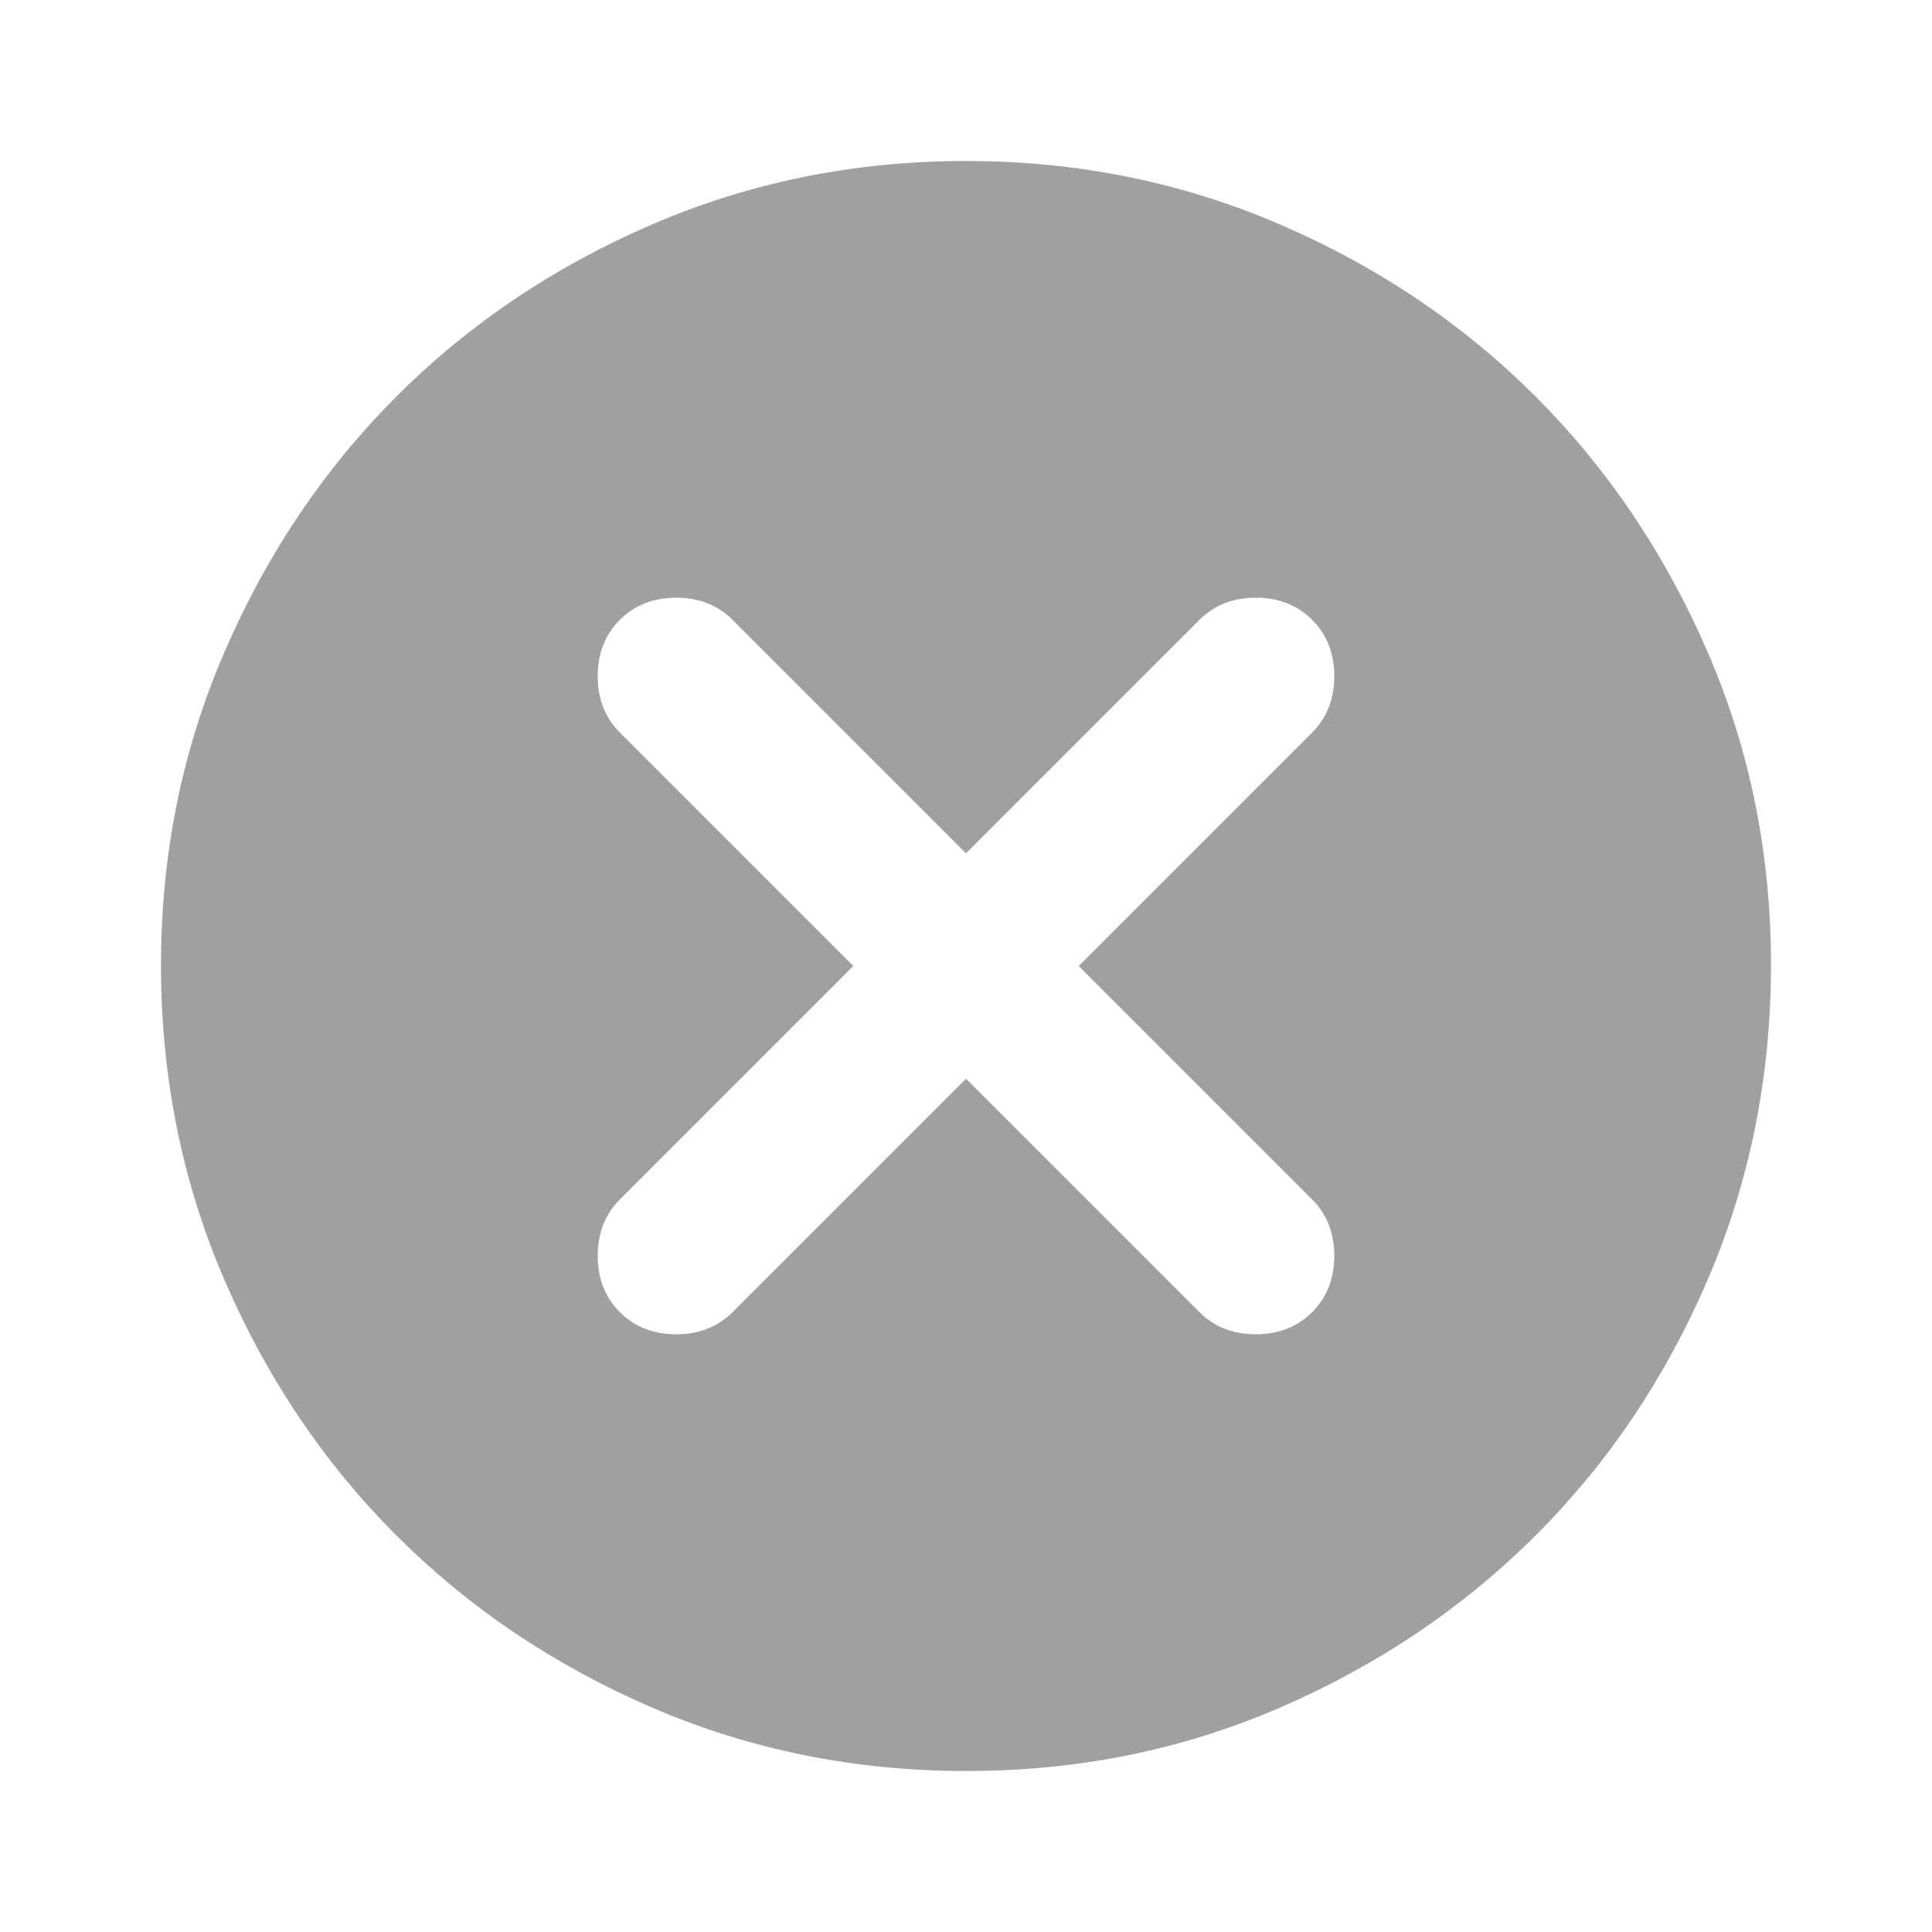
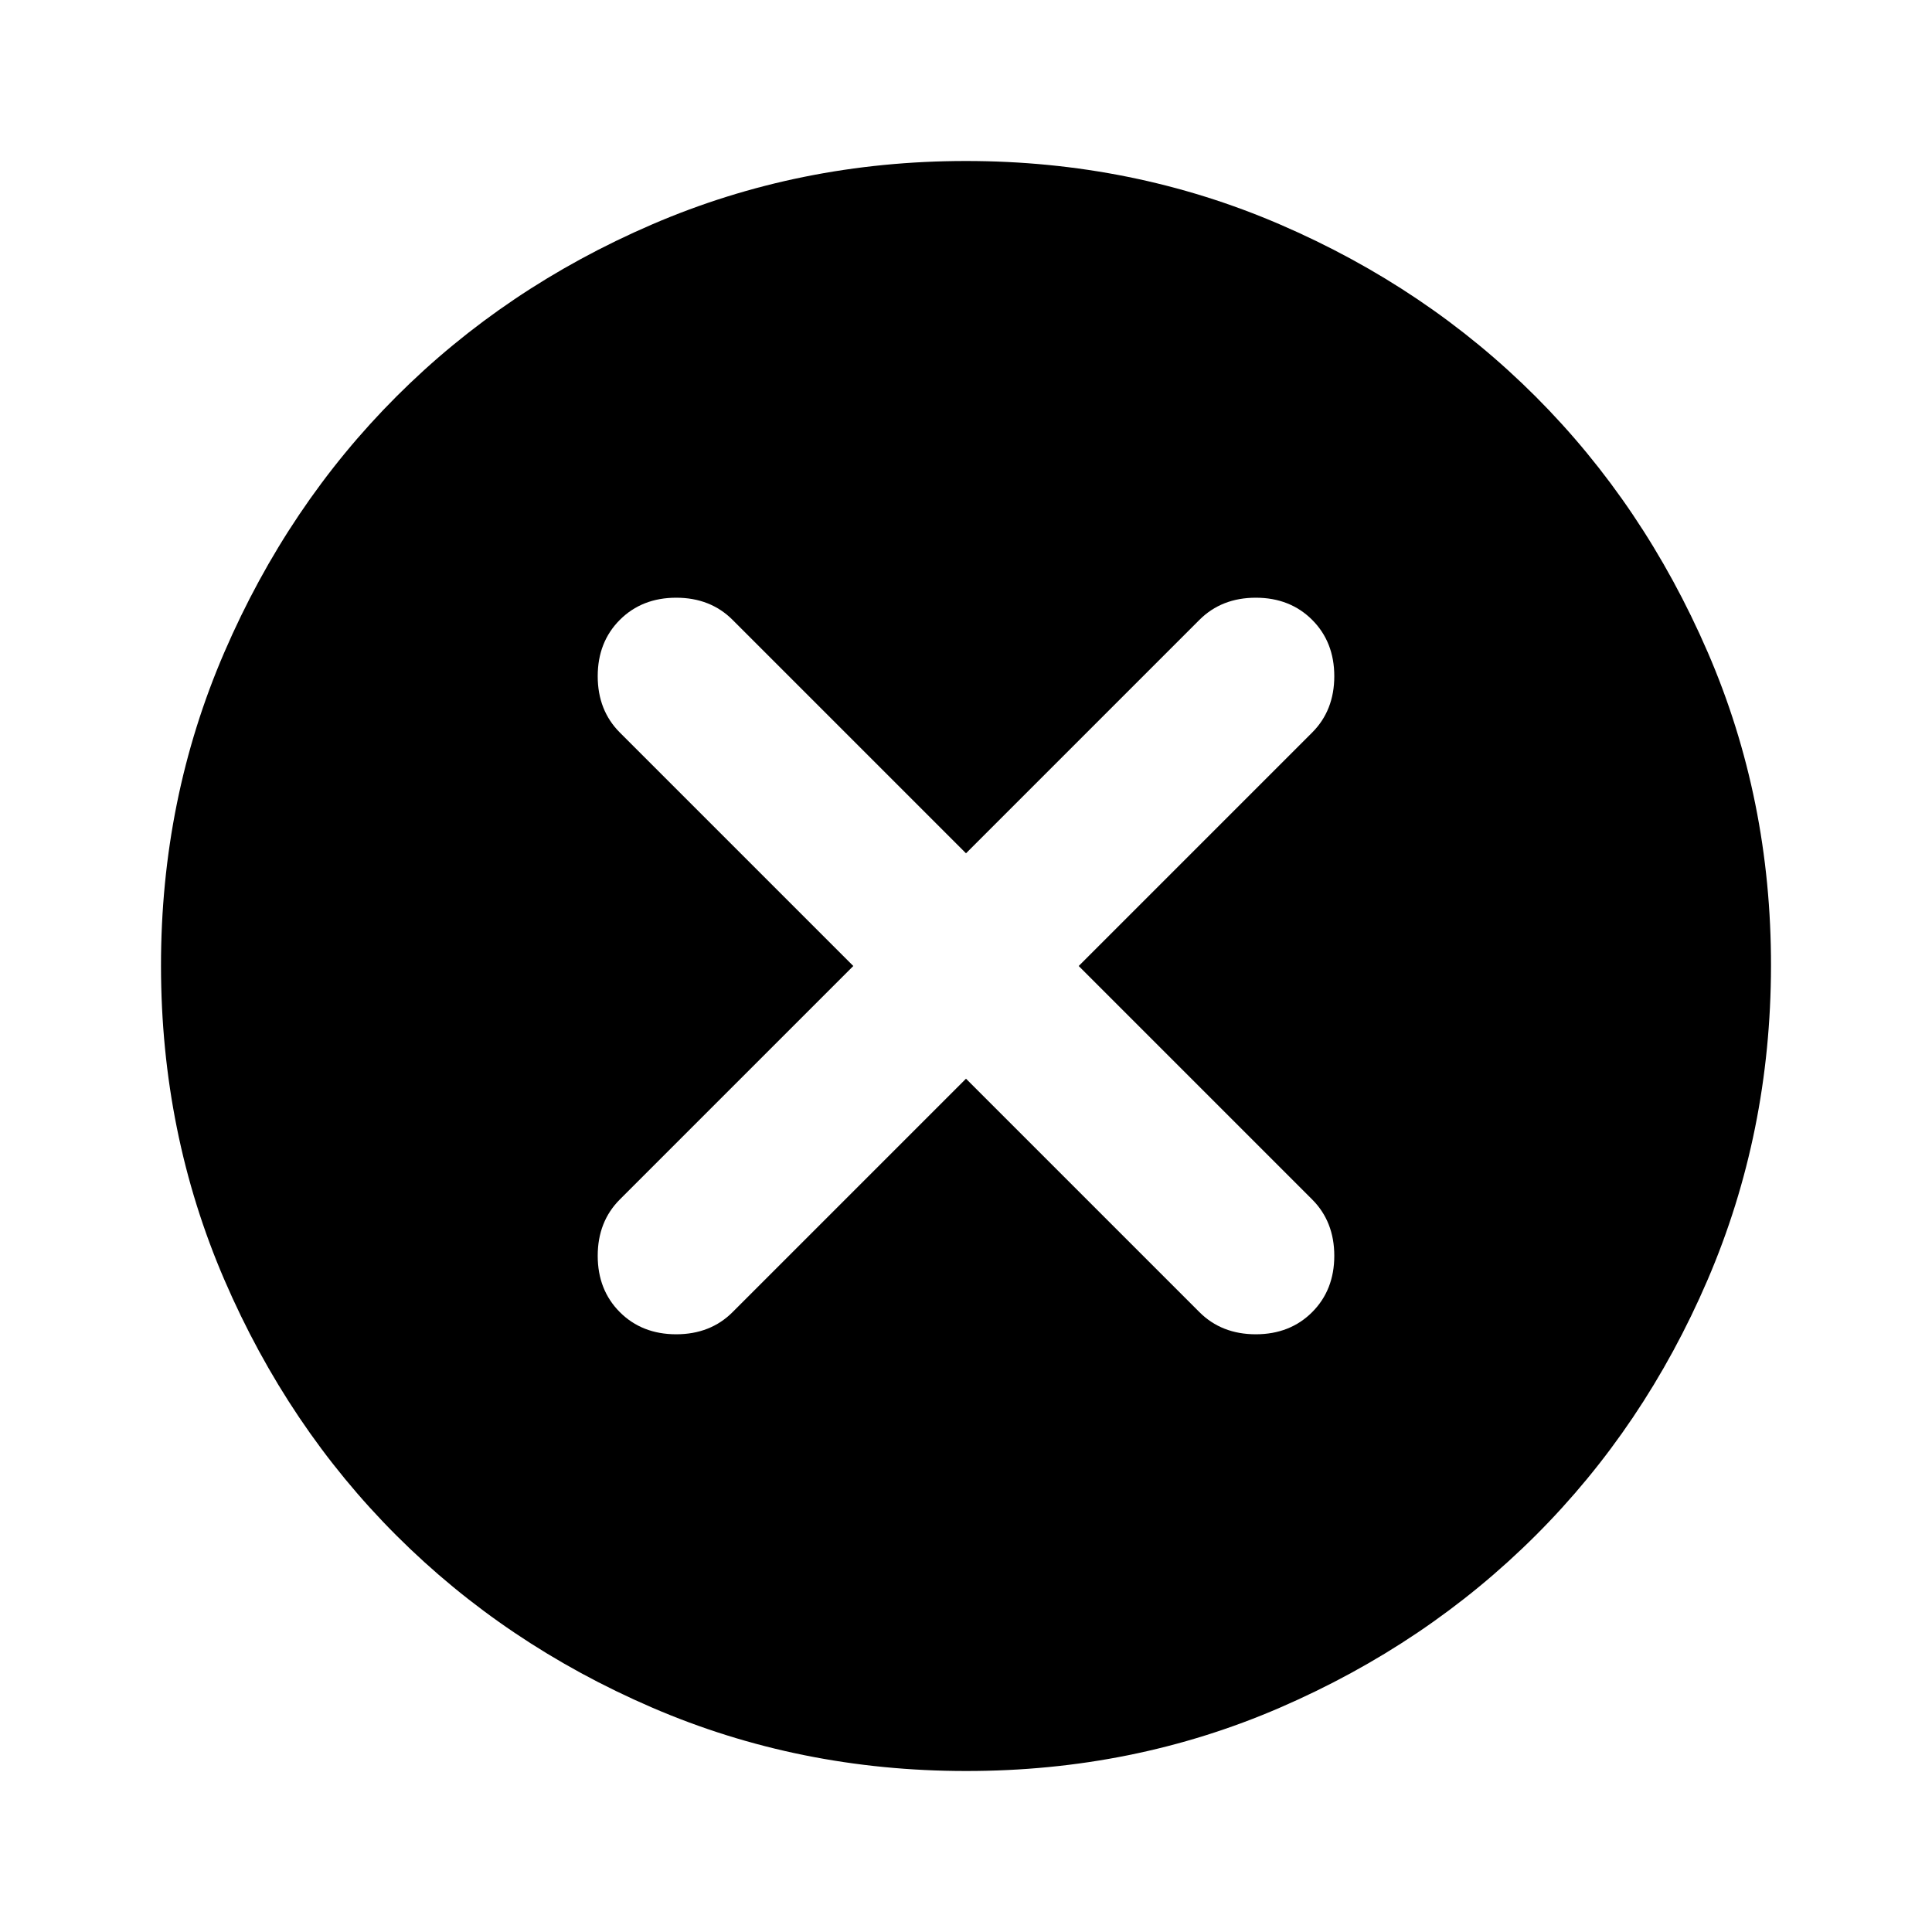
<svg xmlns="http://www.w3.org/2000/svg" width="24" height="24" viewBox="0 0 24 24" fill="none">
-   <path d="M12 13.4L14.9 16.3C15.083 16.483 15.317 16.575 15.6 16.575C15.883 16.575 16.117 16.483 16.3 16.3C16.483 16.117 16.575 15.883 16.575 15.6C16.575 15.317 16.483 15.083 16.3 14.9L13.4 12L16.3 9.1C16.483 8.917 16.575 8.683 16.575 8.4C16.575 8.117 16.483 7.883 16.3 7.7C16.117 7.517 15.883 7.425 15.6 7.425C15.317 7.425 15.083 7.517 14.9 7.7L12 10.6L9.1 7.7C8.917 7.517 8.683 7.425 8.4 7.425C8.117 7.425 7.883 7.517 7.7 7.7C7.517 7.883 7.425 8.117 7.425 8.4C7.425 8.683 7.517 8.917 7.7 9.1L10.6 12L7.7 14.9C7.517 15.083 7.425 15.317 7.425 15.6C7.425 15.883 7.517 16.117 7.7 16.3C7.883 16.483 8.117 16.575 8.4 16.575C8.683 16.575 8.917 16.483 9.1 16.3L12 13.4ZM12 22C10.617 22 9.317 21.737 8.1 21.212C6.883 20.687 5.825 19.974 4.925 19.075C4.025 18.176 3.313 17.117 2.788 15.9C2.263 14.683 2.001 13.383 2 12C1.999 10.617 2.262 9.317 2.788 8.1C3.314 6.883 4.026 5.824 4.925 4.925C5.824 4.026 6.882 3.313 8.1 2.788C9.318 2.263 10.618 2 12 2C13.382 2 14.682 2.263 15.9 2.788C17.118 3.313 18.176 4.026 19.075 4.925C19.974 5.824 20.686 6.883 21.213 8.1C21.74 9.317 22.002 10.617 22 12C21.998 13.383 21.735 14.683 21.212 15.9C20.689 17.117 19.976 18.176 19.075 19.075C18.174 19.974 17.115 20.687 15.9 21.213C14.685 21.739 13.385 22.001 12 22Z" fill="#A0A0A0" />
+   <path d="M12 13.4L14.9 16.3C15.083 16.483 15.317 16.575 15.6 16.575C15.883 16.575 16.117 16.483 16.3 16.3C16.483 16.117 16.575 15.883 16.575 15.6C16.575 15.317 16.483 15.083 16.3 14.9L13.4 12L16.3 9.1C16.483 8.917 16.575 8.683 16.575 8.4C16.575 8.117 16.483 7.883 16.3 7.7C16.117 7.517 15.883 7.425 15.6 7.425C15.317 7.425 15.083 7.517 14.9 7.7L12 10.6L9.1 7.7C8.917 7.517 8.683 7.425 8.4 7.425C8.117 7.425 7.883 7.517 7.7 7.7C7.517 7.883 7.425 8.117 7.425 8.4C7.425 8.683 7.517 8.917 7.7 9.1L10.6 12L7.7 14.9C7.517 15.083 7.425 15.317 7.425 15.6C7.425 15.883 7.517 16.117 7.7 16.3C7.883 16.483 8.117 16.575 8.4 16.575C8.683 16.575 8.917 16.483 9.1 16.3L12 13.4ZM12 22C10.617 22 9.317 21.737 8.1 21.212C6.883 20.687 5.825 19.974 4.925 19.075C4.025 18.176 3.313 17.117 2.788 15.9C2.263 14.683 2.001 13.383 2 12C1.999 10.617 2.262 9.317 2.788 8.1C3.314 6.883 4.026 5.824 4.925 4.925C5.824 4.026 6.882 3.313 8.1 2.788C9.318 2.263 10.618 2 12 2C13.382 2 14.682 2.263 15.9 2.788C17.118 3.313 18.176 4.026 19.075 4.925C19.974 5.824 20.686 6.883 21.213 8.1C21.74 9.317 22.002 10.617 22 12C21.998 13.383 21.735 14.683 21.212 15.9C20.689 17.117 19.976 18.176 19.075 19.075C18.174 19.974 17.115 20.687 15.9 21.213C14.685 21.739 13.385 22.001 12 22Z" fill="currentColor" />
</svg>
